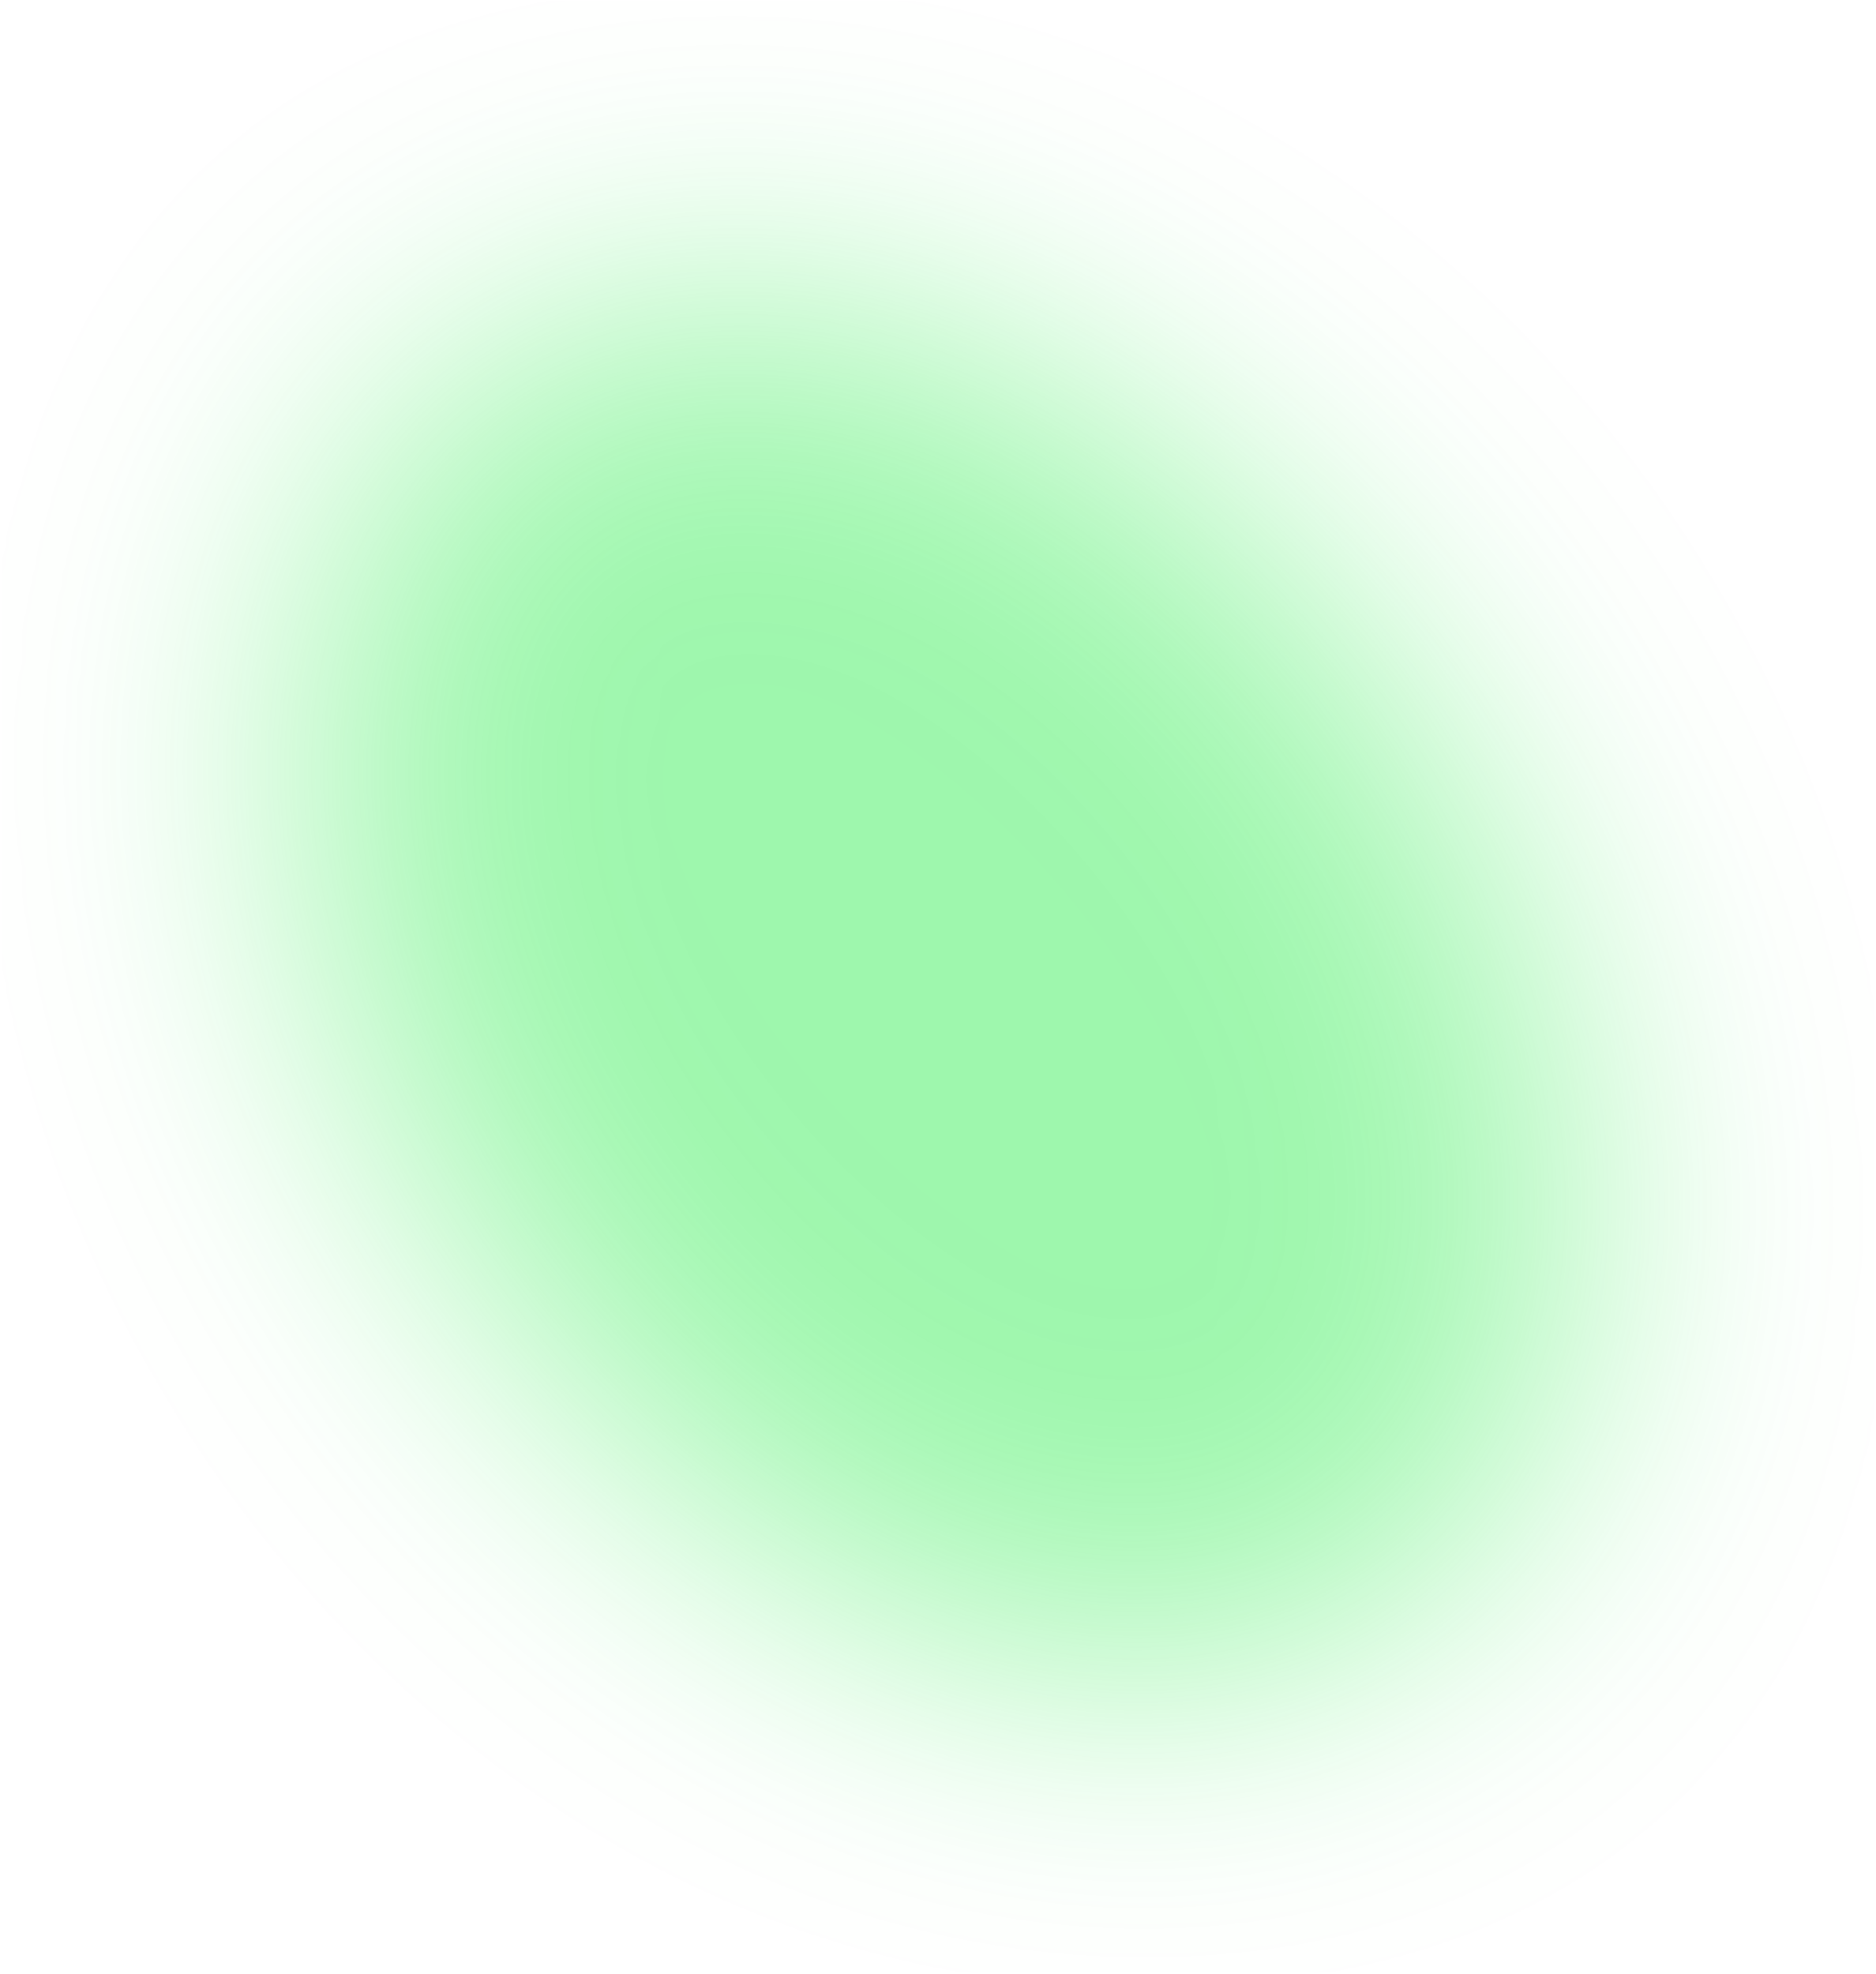
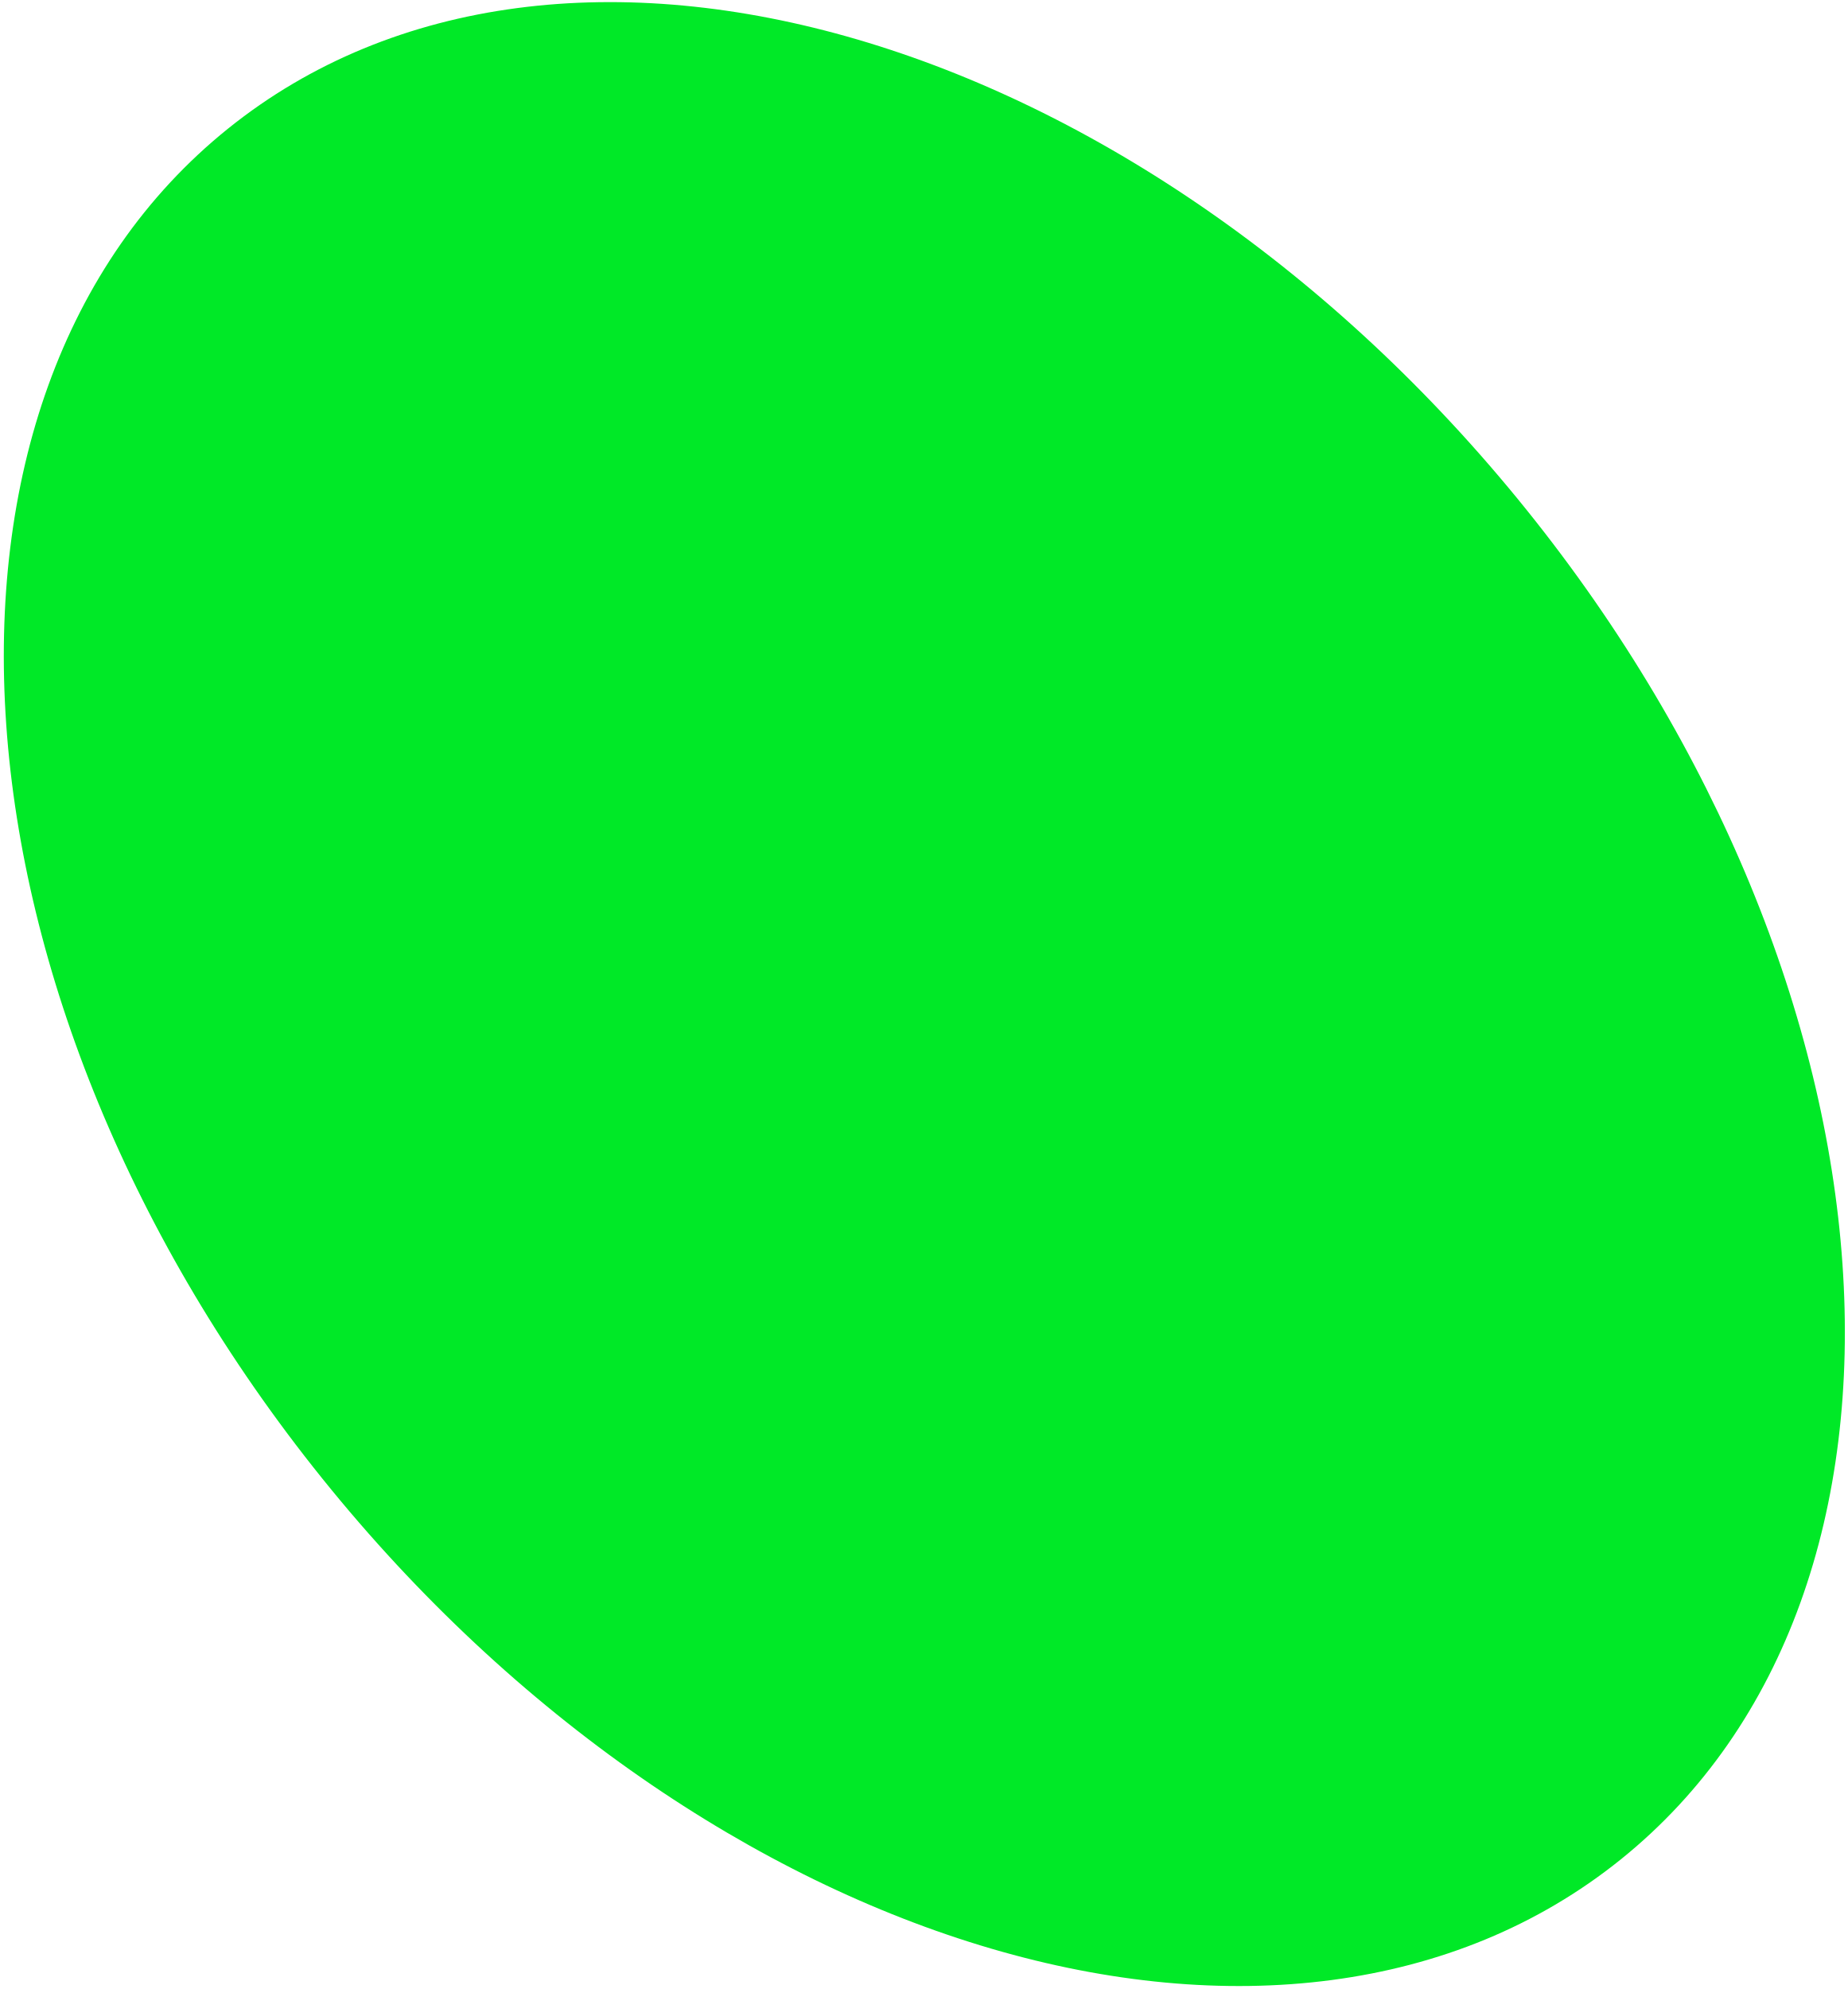
- <svg xmlns="http://www.w3.org/2000/svg" width="593" height="624" viewBox="0 0 593 624" fill="none">
-   <g opacity="0.38" filter="url(#filter0_f_128_1329)">
-     <ellipse cx="296.64" cy="311.906" rx="169.401" ry="243.5" transform="rotate(-38.828 296.64 311.906)" fill="#00E927" />
-   </g>
-   <defs>
-     <filter id="filter0_f_128_1329" x="0.834" y="0.462" width="591.611" height="622.888" filterUnits="userSpaceOnUse" color-interpolation-filters="sRGB">
-       <feFlood flood-opacity="0" result="BackgroundImageFix" />
-       <feBlend mode="normal" in="SourceGraphic" in2="BackgroundImageFix" result="shape" />
-       <feGaussianBlur stdDeviation="47" result="effect1_foregroundBlur_128_1329" />
-     </filter>
-   </defs>
+ <svg xmlns="http://www.w3.org/2000/svg" width="405" height="436" viewBox="0 0 405 436" fill="none">
+   <path d="M334.609 111.694C418.926 216.46 428.195 348.941 355.31 407.601C282.426 466.26 154.988 428.884 70.67 324.118C-13.647 219.353 -22.916 86.871 49.969 28.212C122.854 -30.447 250.291 6.929 334.609 111.694Z" fill="#00E927" />
</svg>
